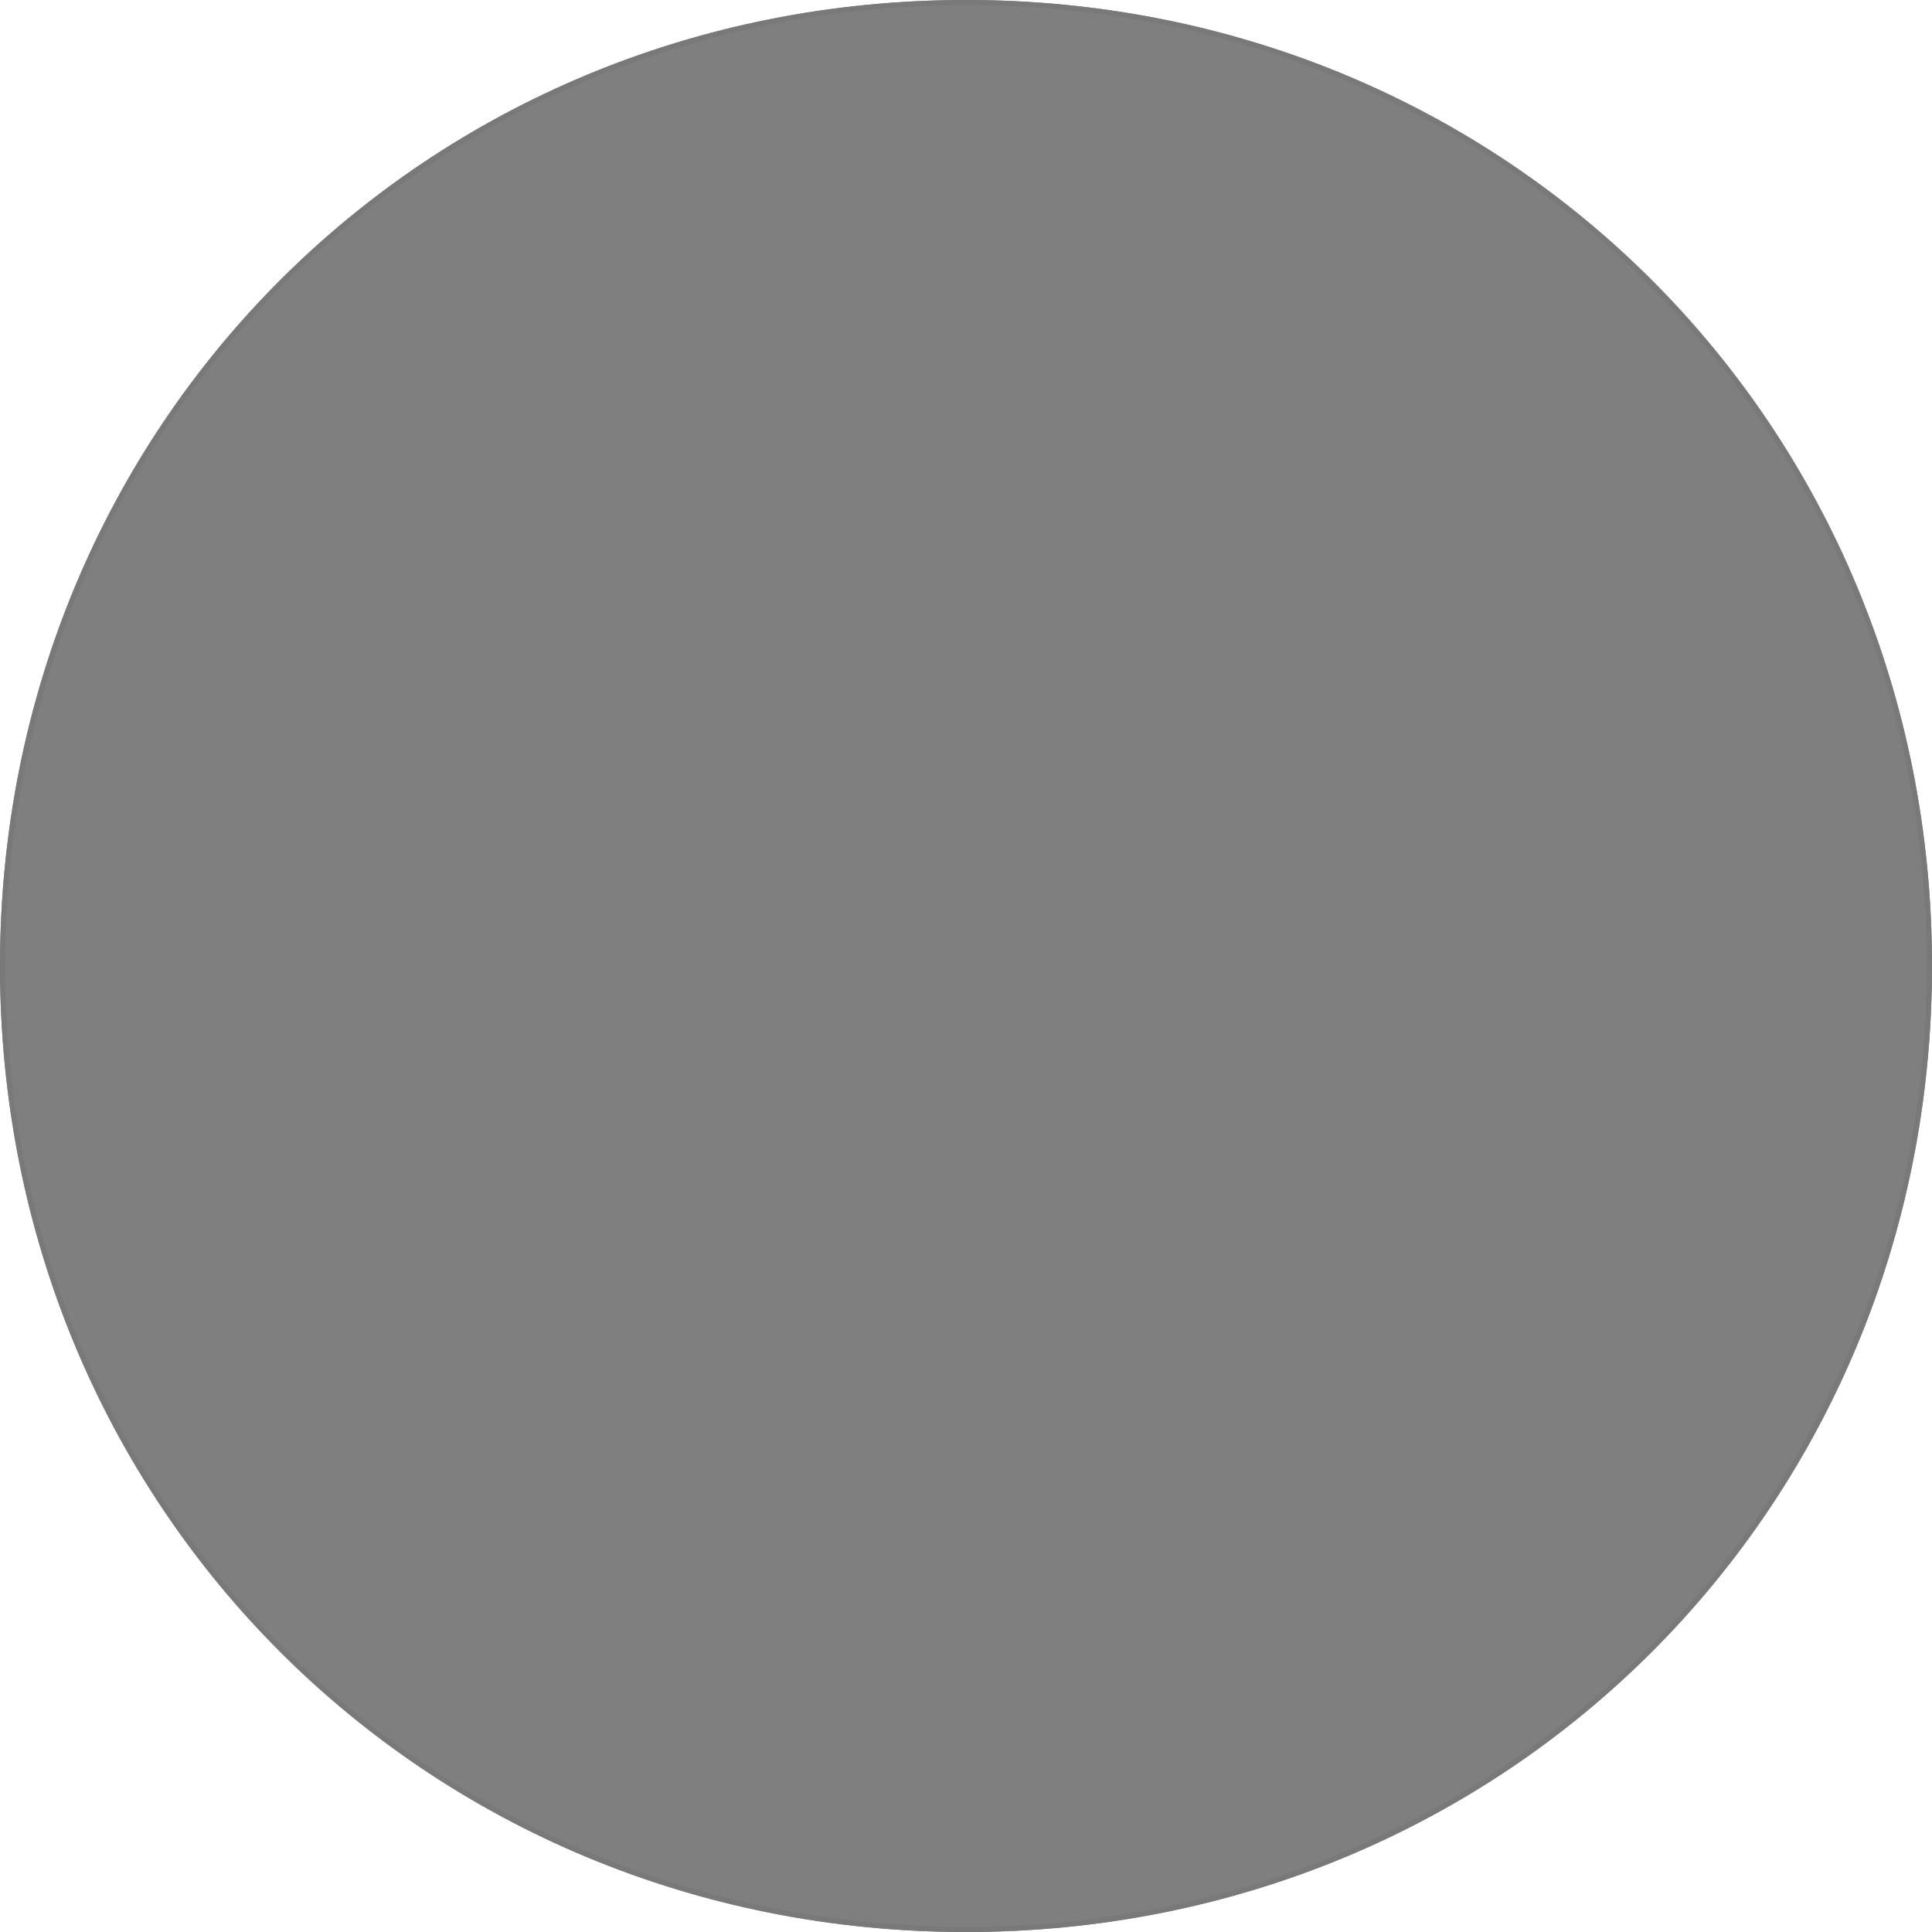
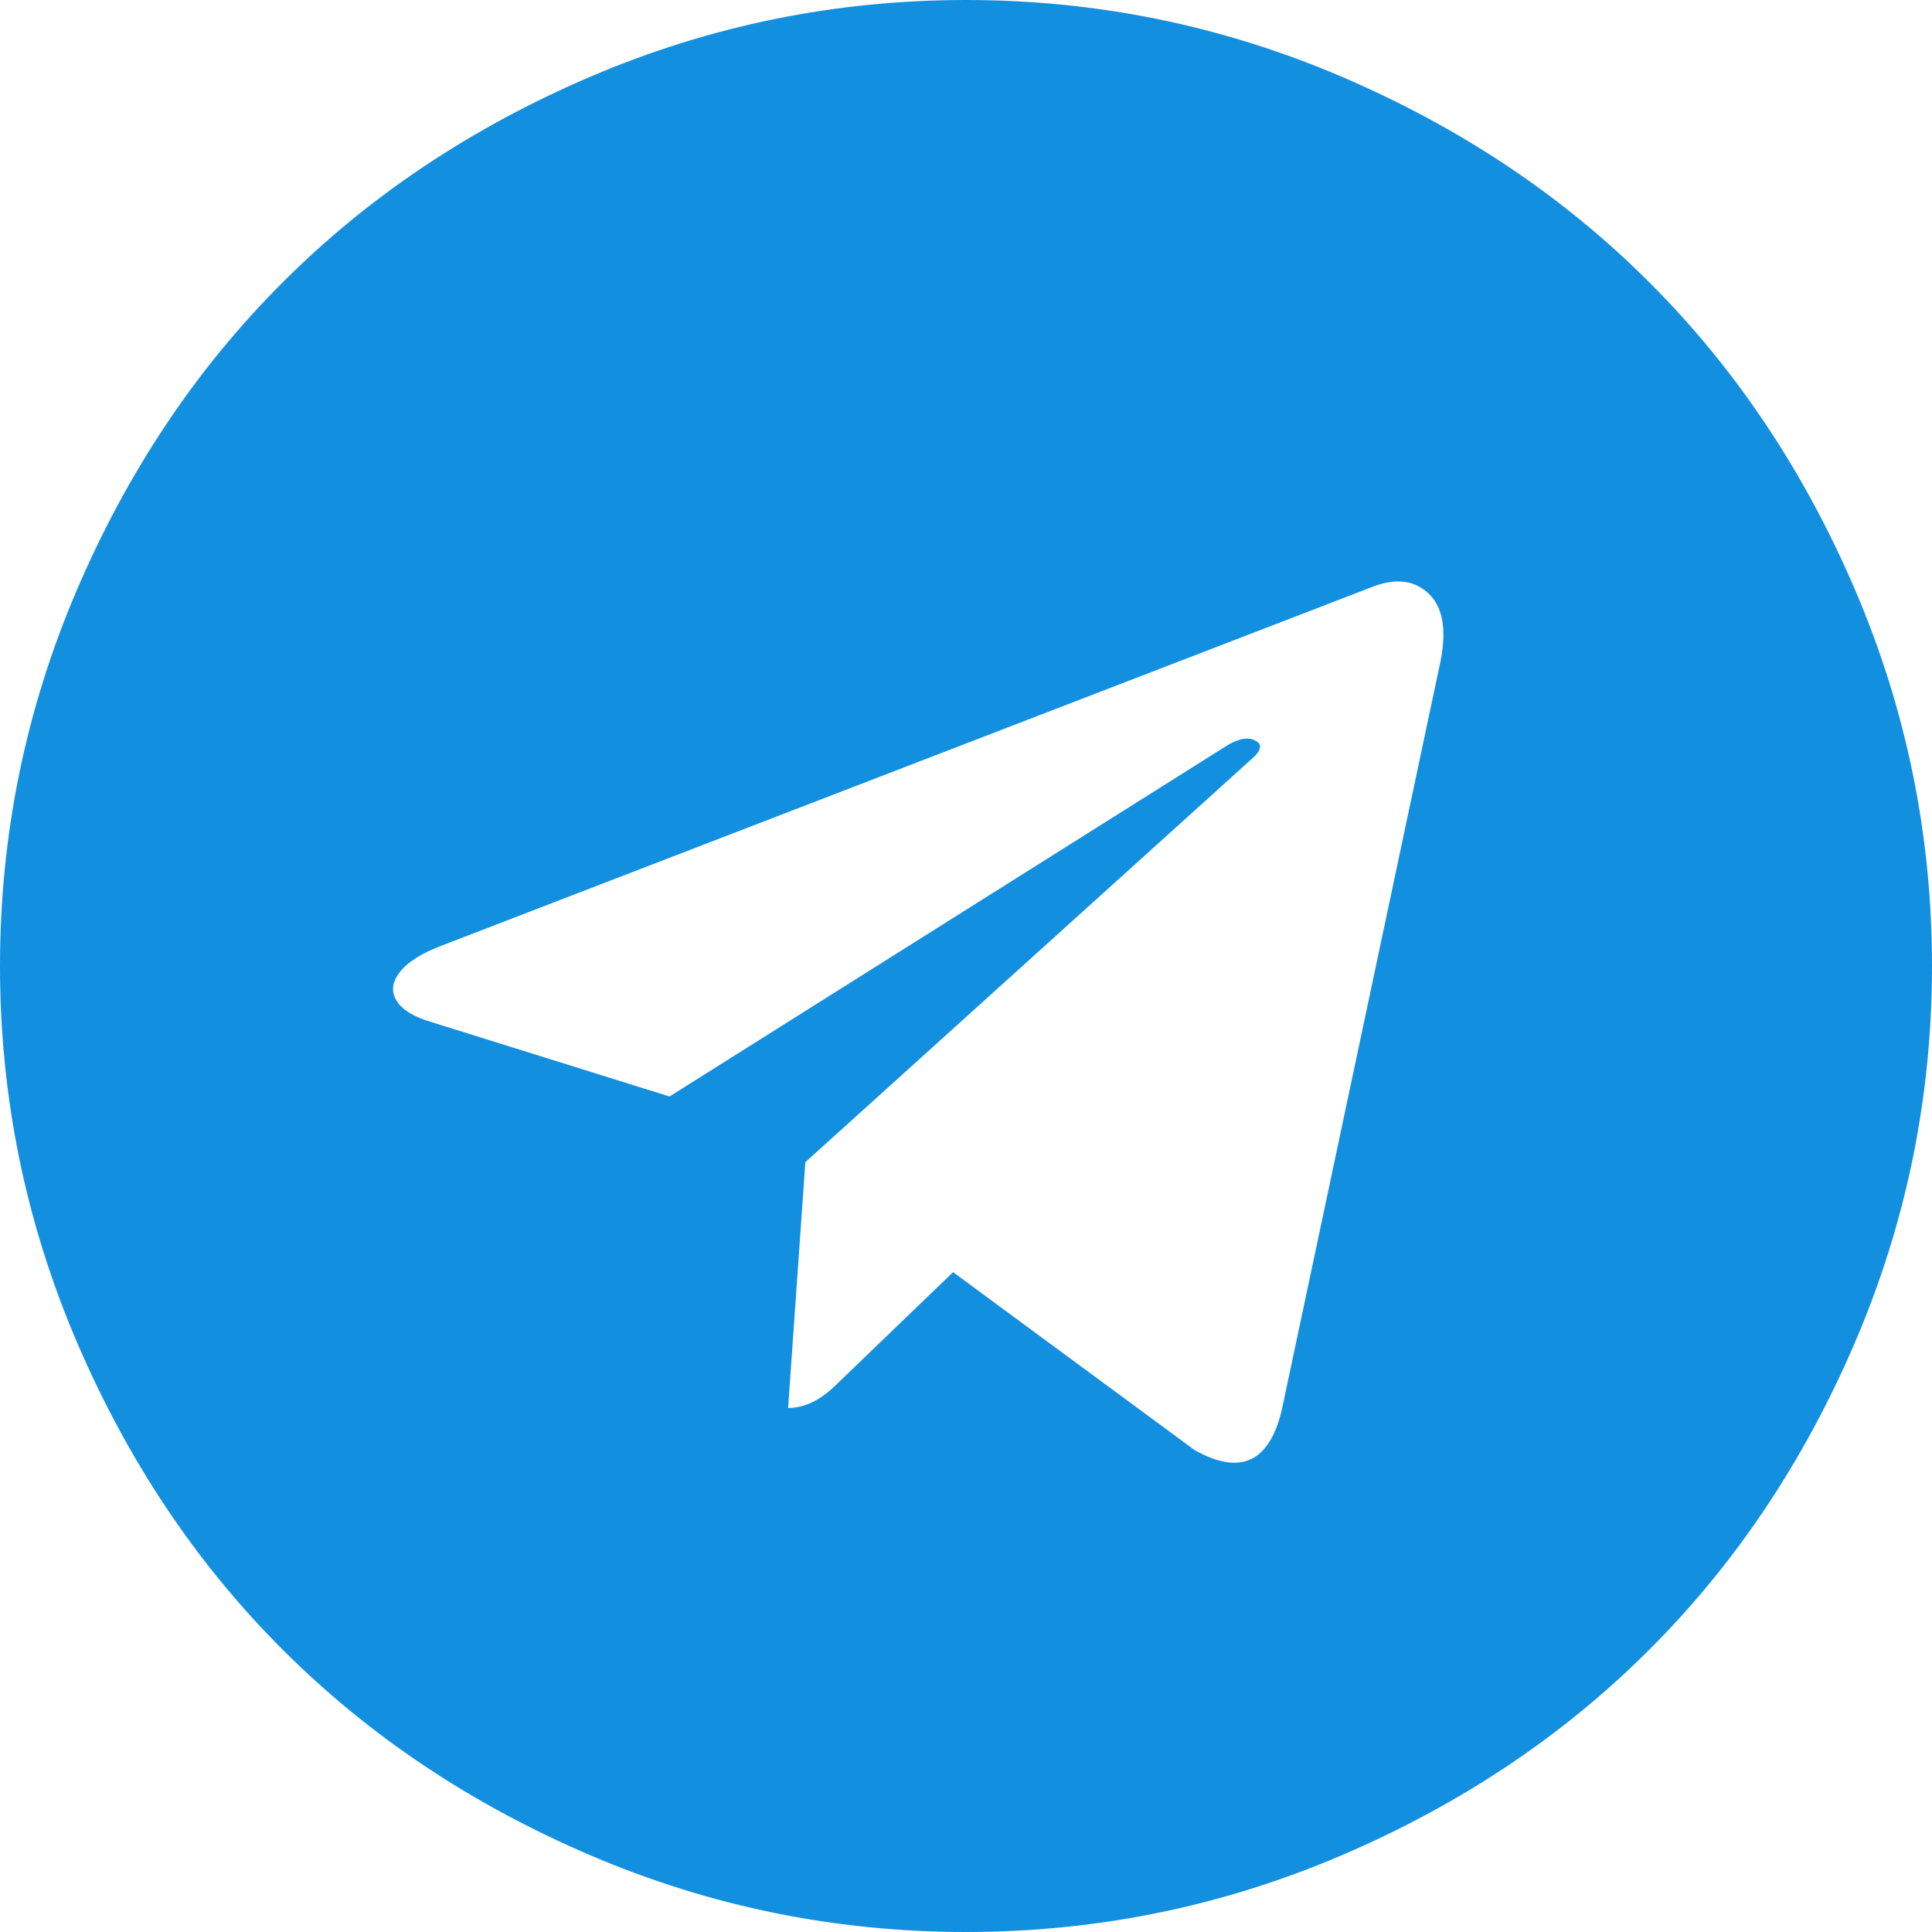
- <svg xmlns="http://www.w3.org/2000/svg" version="1.1" width="370px" height="370px">
-   <g transform="matrix(1 0 0 1 -1028 -110 )">
-     <path d="M 1213 110  C 1316.6 110  1398 191.4  1398 295  C 1398 398.6  1316.6 480  1213 480  C 1109.4 480  1028 398.6  1028 295  C 1028 191.4  1109.4 110  1213 110  Z " fill-rule="nonzero" fill="#7f7f7f" stroke="none" />
-     <path d="M 1213 110.5  C 1316.32 110.5  1397.5 191.68  1397.5 295  C 1397.5 398.32  1316.32 479.5  1213 479.5  C 1109.68 479.5  1028.5 398.32  1028.5 295  C 1028.5 191.68  1109.68 110.5  1213 110.5  Z " stroke-width="1" stroke="#797979" fill="none" />
+ <svg xmlns="http://www.w3.org/2000/svg" version="1.1" width="13px" height="13px">
+   <g transform="matrix(1 0 0 1 -442 -455 )">
+     <path d="M 8.038 9.757  C 8.347 9.931  8.543 9.839  8.626 9.482  L 9.692 4.454  C 9.735 4.241  9.71 4.089  9.616 3.997  C 9.521 3.905  9.397 3.888  9.242 3.946  L 2.974 6.362  C 2.834 6.415  2.739 6.476  2.688 6.544  C 2.637 6.611  2.631 6.675  2.67 6.736  C 2.708 6.796  2.786 6.843  2.902 6.877  L 4.505 7.378  L 8.227 5.035  C 8.328 4.967  8.406 4.952  8.459 4.991  C 8.493 5.015  8.483 5.052  8.43 5.1  L 5.419 7.82  L 5.303 9.474  C 5.414 9.474  5.523 9.421  5.629 9.315  L 6.413 8.56  L 8.038 9.757  Z M 12.485 3.975  C 12.828 4.778  13 5.62  13 6.5  C 13 7.38  12.828 8.222  12.485 9.025  C 12.142 9.827  11.68 10.519  11.099 11.099  C 10.519 11.68  9.827 12.142  9.025 12.485  C 8.222 12.828  7.38 13  6.5 13  C 5.62 13  4.778 12.828  3.975 12.485  C 3.173 12.142  2.481 11.68  1.901 11.099  C 1.32 10.519  0.858 9.827  0.515 9.025  C 0.172 8.222  0 7.38  0 6.5  C 0 5.62  0.172 4.778  0.515 3.975  C 0.858 3.173  1.32 2.481  1.901 1.901  C 2.481 1.32  3.173 0.858  3.975 0.515  C 4.778 0.172  5.62 0  6.5 0  C 7.38 0  8.222 0.172  9.025 0.515  C 9.827 0.858  10.519 1.32  11.099 1.901  C 11.68 2.481  12.142 3.173  12.485 3.975  Z " fill-rule="nonzero" fill="#138fe0" stroke="none" transform="matrix(1 0 0 1 442 455 )" />
  </g>
</svg>
